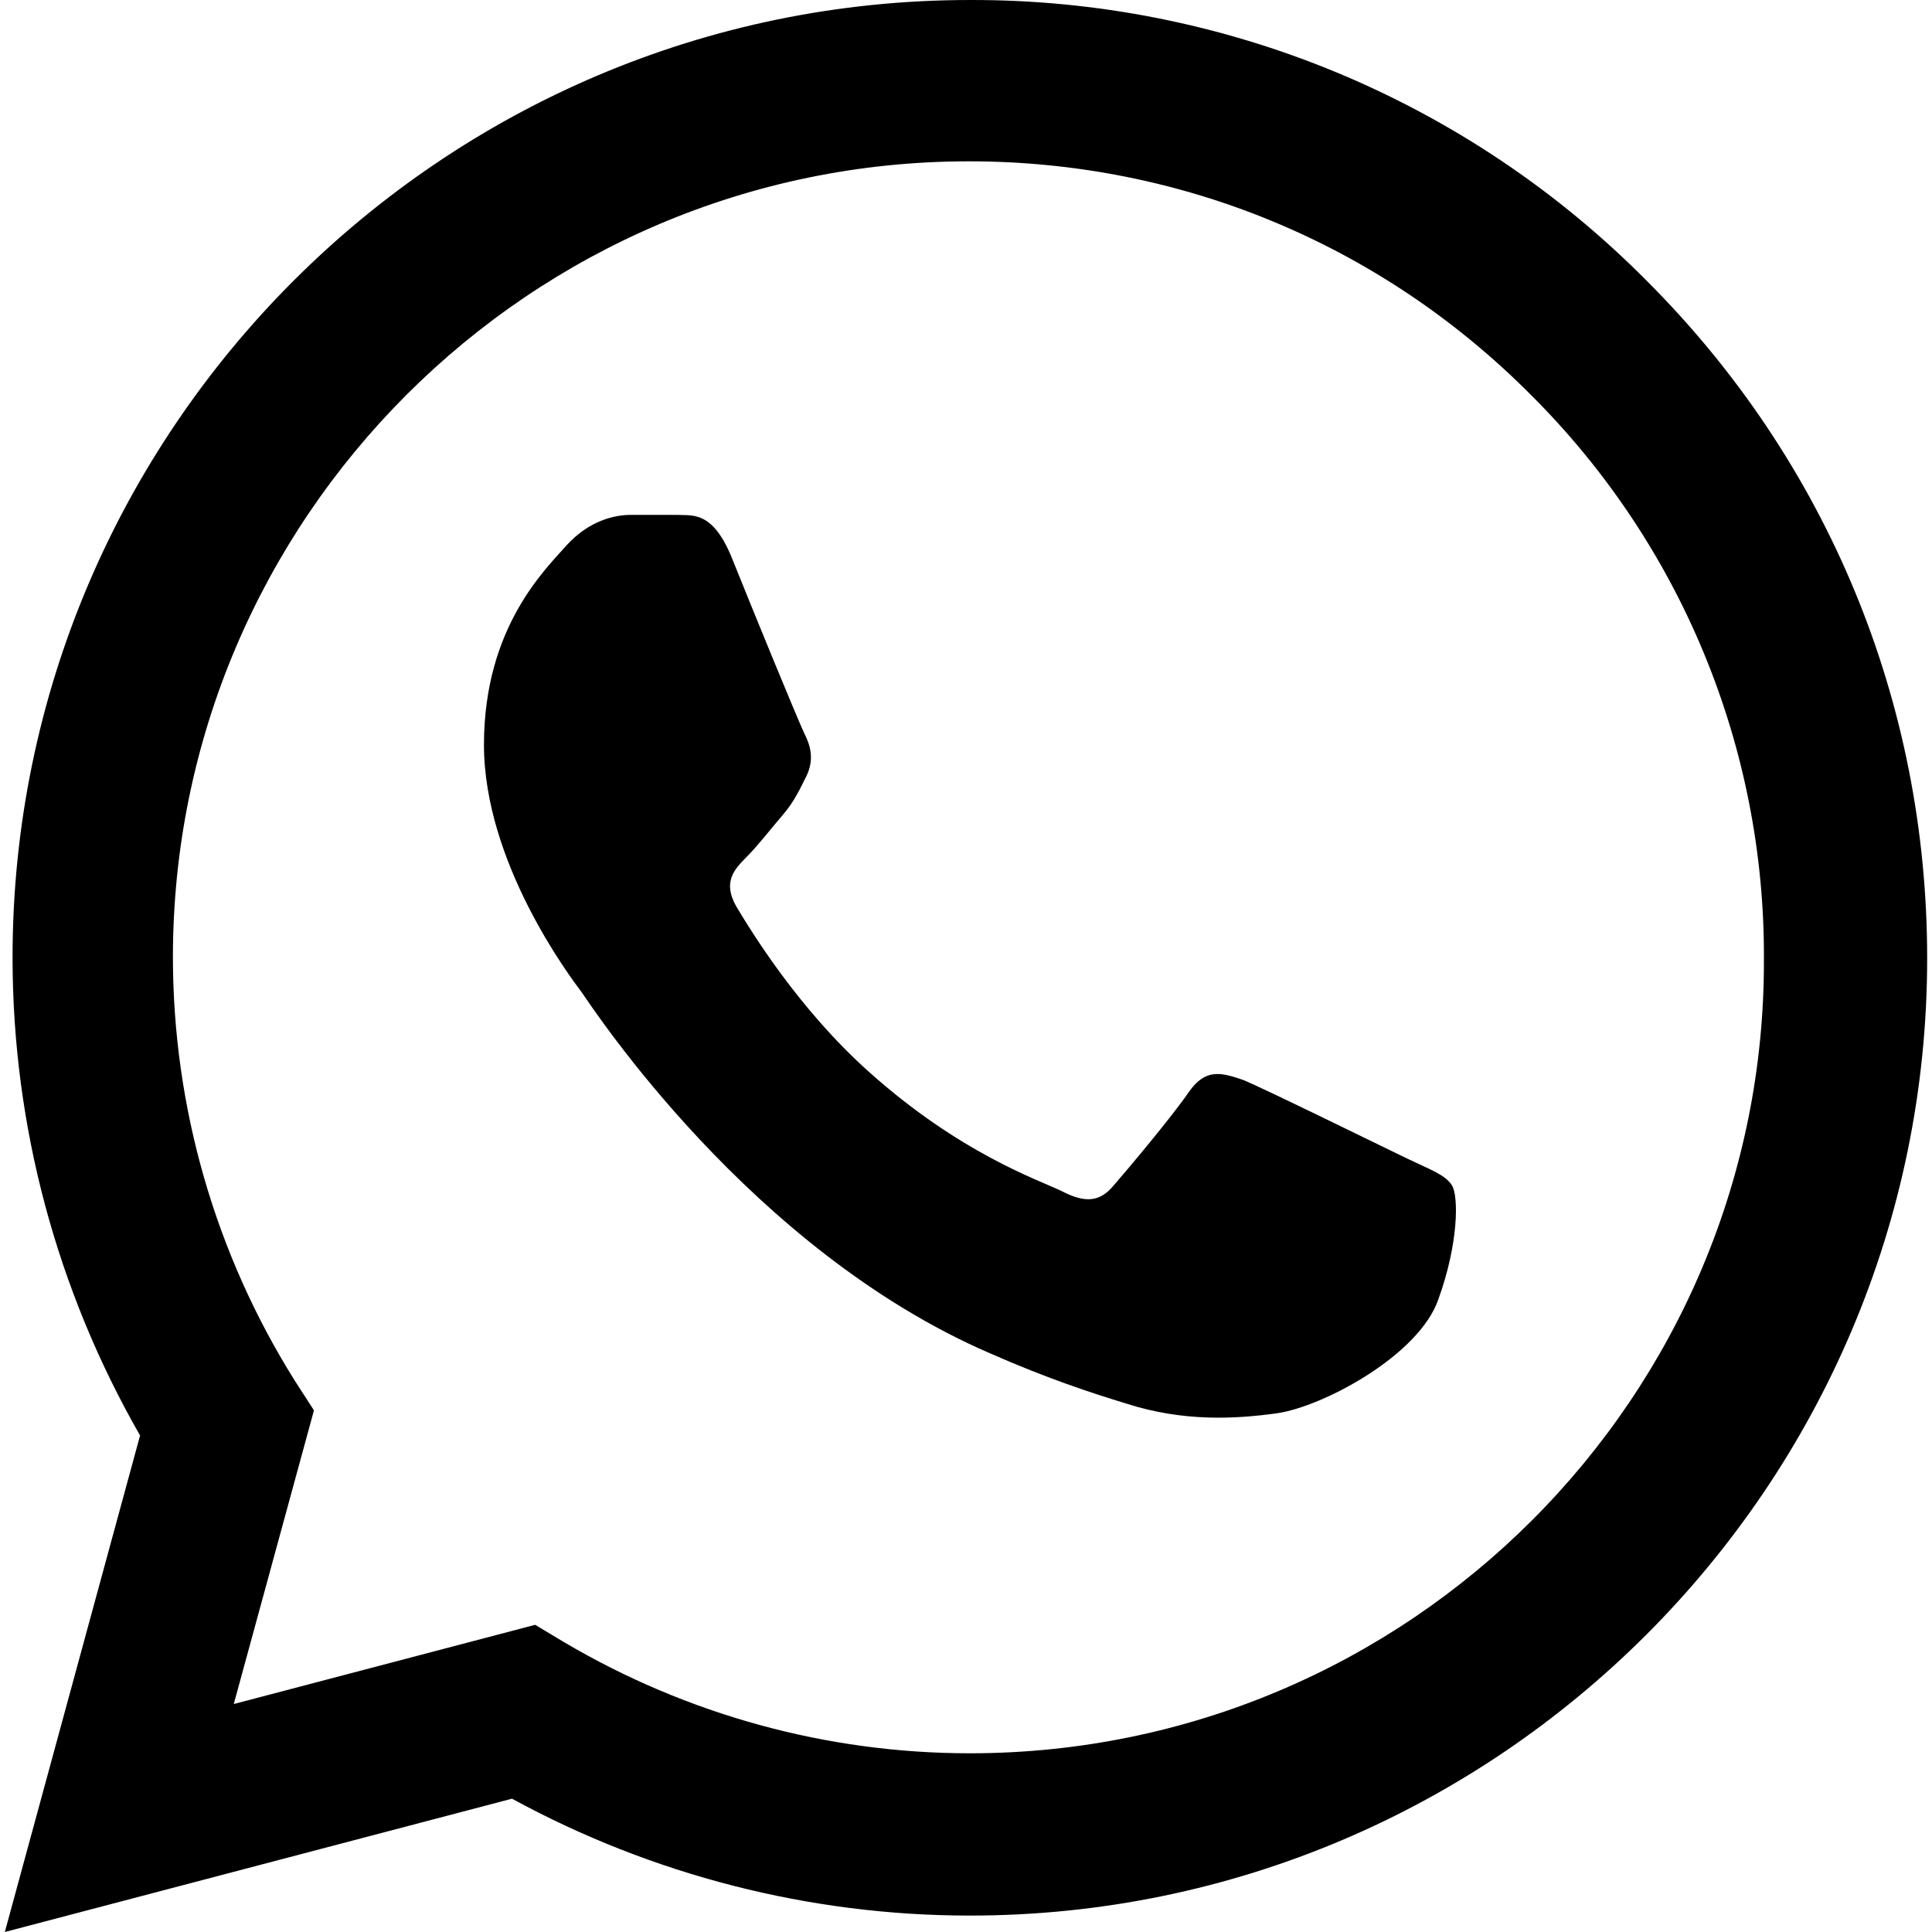
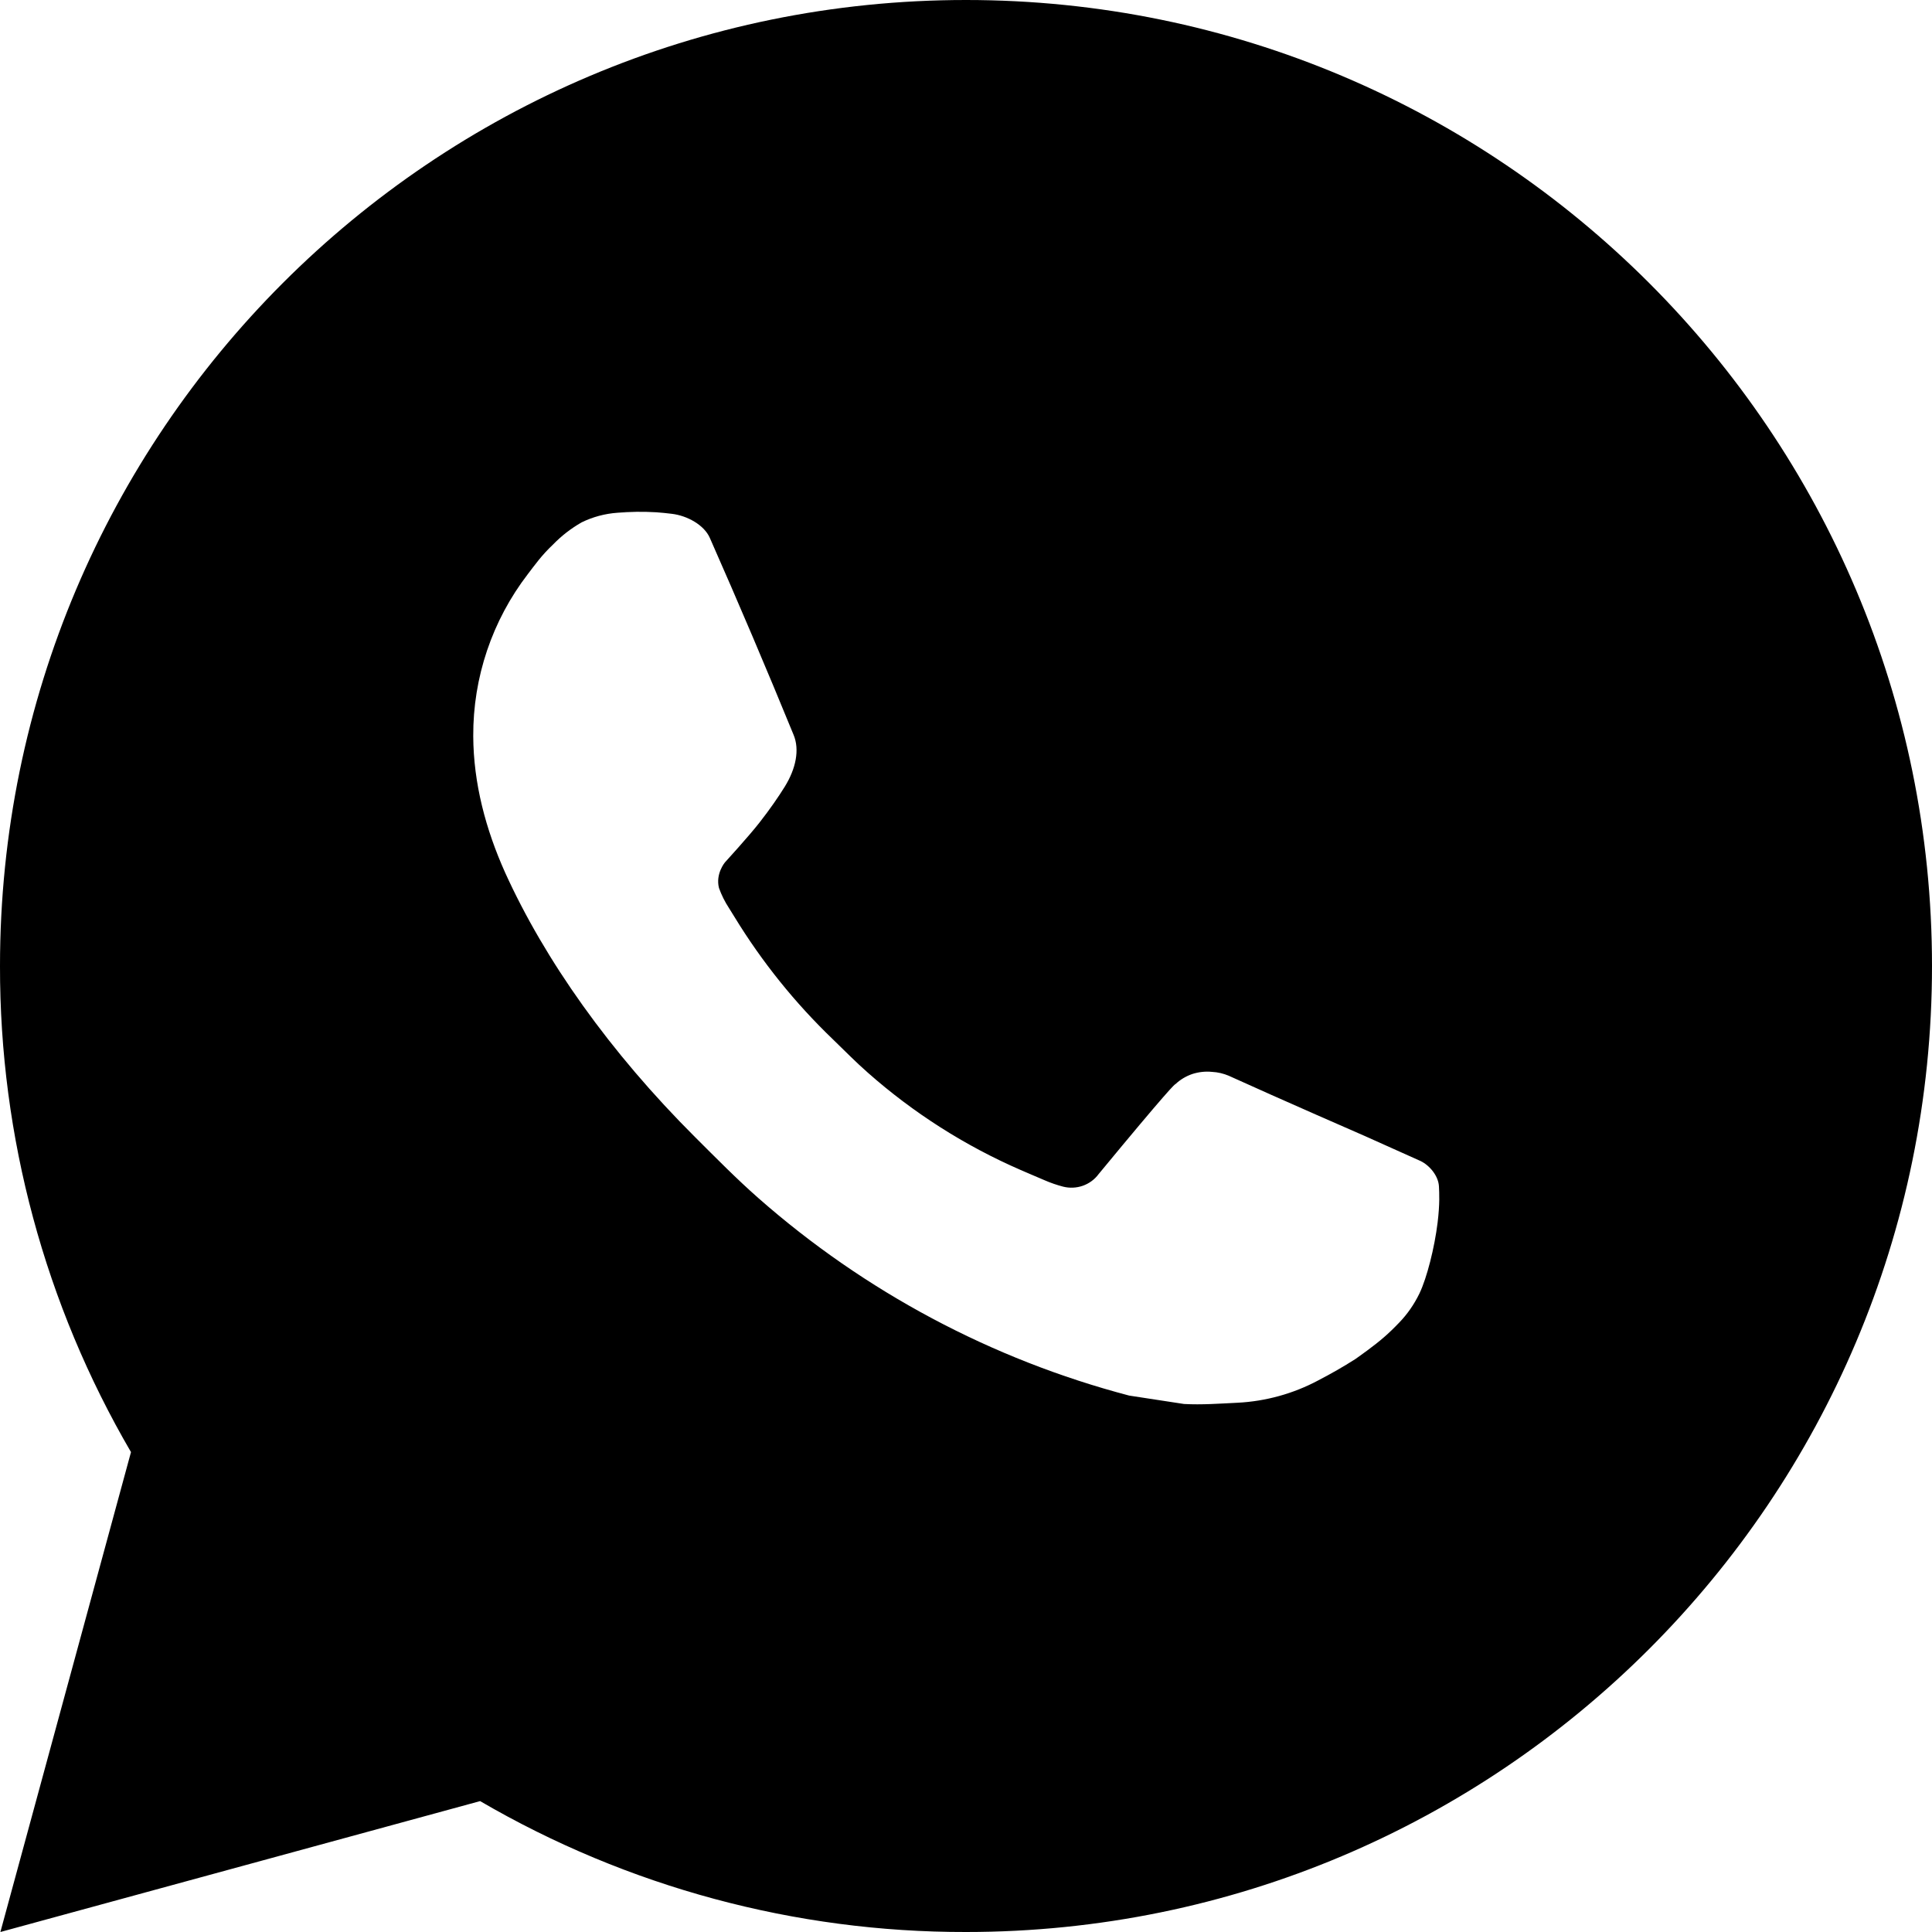
<svg xmlns="http://www.w3.org/2000/svg" width="20" height="20" viewBox="0 0 20 20" fill="none">
-   <path d="M17.05 2.91C16.133 1.984 15.041 1.25 13.837 0.75C12.634 0.251 11.343 -0.004 10.04 5.38951e-05C4.58 5.38951e-05 0.13 4.45 0.13 9.91C0.13 11.66 0.59 13.36 1.45 14.86L0.05 20L5.3 18.62C6.75 19.41 8.38 19.83 10.04 19.83C15.5 19.83 19.95 15.38 19.95 9.92C19.95 7.27 18.92 4.78 17.05 2.91ZM10.04 18.15C8.56 18.15 7.11 17.75 5.84 17L5.54 16.82L2.42 17.64L3.25 14.6L3.05 14.29C2.227 12.977 1.791 11.459 1.79 9.91C1.79 5.37 5.49 1.67 10.03 1.67C12.23 1.67 14.3 2.53 15.85 4.09C16.617 4.854 17.226 5.763 17.639 6.763C18.053 7.764 18.264 8.837 18.26 9.92C18.28 14.46 14.58 18.15 10.04 18.15ZM14.56 11.99C14.31 11.87 13.09 11.27 12.87 11.18C12.64 11.1 12.48 11.06 12.31 11.3C12.14 11.55 11.67 12.11 11.53 12.27C11.39 12.44 11.24 12.46 10.99 12.33C10.74 12.21 9.94 11.94 9 11.1C8.26 10.44 7.77 9.63 7.62 9.38C7.48 9.13 7.6 9 7.73 8.87C7.84 8.76 7.98 8.58 8.1 8.44C8.22 8.3 8.27 8.19 8.35 8.03C8.43 7.86 8.39 7.72 8.33 7.6C8.27 7.48 7.77 6.26 7.57 5.76C7.37 5.28 7.16 5.34 7.01 5.33H6.53C6.36 5.33 6.1 5.39 5.87 5.64C5.65 5.89 5.01 6.49 5.01 7.71C5.01 8.93 5.9 10.11 6.02 10.27C6.14 10.44 7.77 12.94 10.25 14.01C10.84 14.27 11.3 14.42 11.66 14.53C12.25 14.72 12.79 14.69 13.22 14.63C13.7 14.56 14.69 14.03 14.89 13.45C15.1 12.87 15.1 12.38 15.03 12.27C14.96 12.16 14.81 12.11 14.56 11.99Z" fill="black" />
+   <path d="M10 0C15.523 0 20 4.477 20 10C20 15.523 15.523 20 10 20C8.233 20.003 6.497 19.535 4.97 18.645L0.004 20L1.356 15.032C0.465 13.505 -0.003 11.768 1.52687e-05 10C1.52687e-05 4.477 4.477 0 10 0ZM6.592 5.3L6.392 5.308C6.263 5.317 6.136 5.351 6.02 5.408C5.912 5.47 5.813 5.546 5.726 5.636C5.606 5.749 5.538 5.847 5.465 5.942C5.095 6.423 4.896 7.013 4.899 7.62C4.901 8.11 5.029 8.587 5.229 9.033C5.638 9.935 6.311 10.89 7.199 11.775C7.413 11.988 7.623 12.202 7.849 12.401C8.952 13.372 10.267 14.073 11.689 14.447L12.257 14.534C12.442 14.544 12.627 14.53 12.813 14.521C13.104 14.506 13.389 14.427 13.646 14.29C13.777 14.222 13.905 14.149 14.029 14.07C14.029 14.07 14.071 14.041 14.154 13.98C14.289 13.88 14.372 13.809 14.484 13.692C14.568 13.605 14.638 13.505 14.694 13.39C14.772 13.227 14.85 12.916 14.882 12.657C14.906 12.459 14.899 12.351 14.896 12.284C14.892 12.177 14.803 12.066 14.706 12.019L14.124 11.758C14.124 11.758 13.254 11.379 12.722 11.137C12.666 11.113 12.607 11.099 12.546 11.096C12.478 11.089 12.408 11.097 12.343 11.118C12.278 11.14 12.218 11.176 12.168 11.223C12.163 11.221 12.096 11.278 11.373 12.154C11.332 12.21 11.274 12.252 11.209 12.275C11.143 12.298 11.072 12.301 11.005 12.284C10.94 12.267 10.876 12.245 10.814 12.218C10.69 12.166 10.647 12.146 10.562 12.11C9.988 11.86 9.456 11.521 8.987 11.107C8.861 10.997 8.744 10.877 8.624 10.761C8.231 10.384 7.888 9.958 7.604 9.493L7.545 9.398C7.503 9.334 7.469 9.265 7.443 9.193C7.405 9.046 7.504 8.928 7.504 8.928C7.504 8.928 7.747 8.662 7.86 8.518C7.97 8.378 8.063 8.242 8.123 8.145C8.241 7.955 8.278 7.76 8.216 7.609C7.936 6.925 7.647 6.245 7.348 5.568C7.289 5.434 7.114 5.338 6.955 5.319C6.901 5.312 6.847 5.307 6.793 5.303C6.659 5.295 6.524 5.297 6.39 5.307L6.592 5.3Z" fill="currentcolor" />
</svg>
